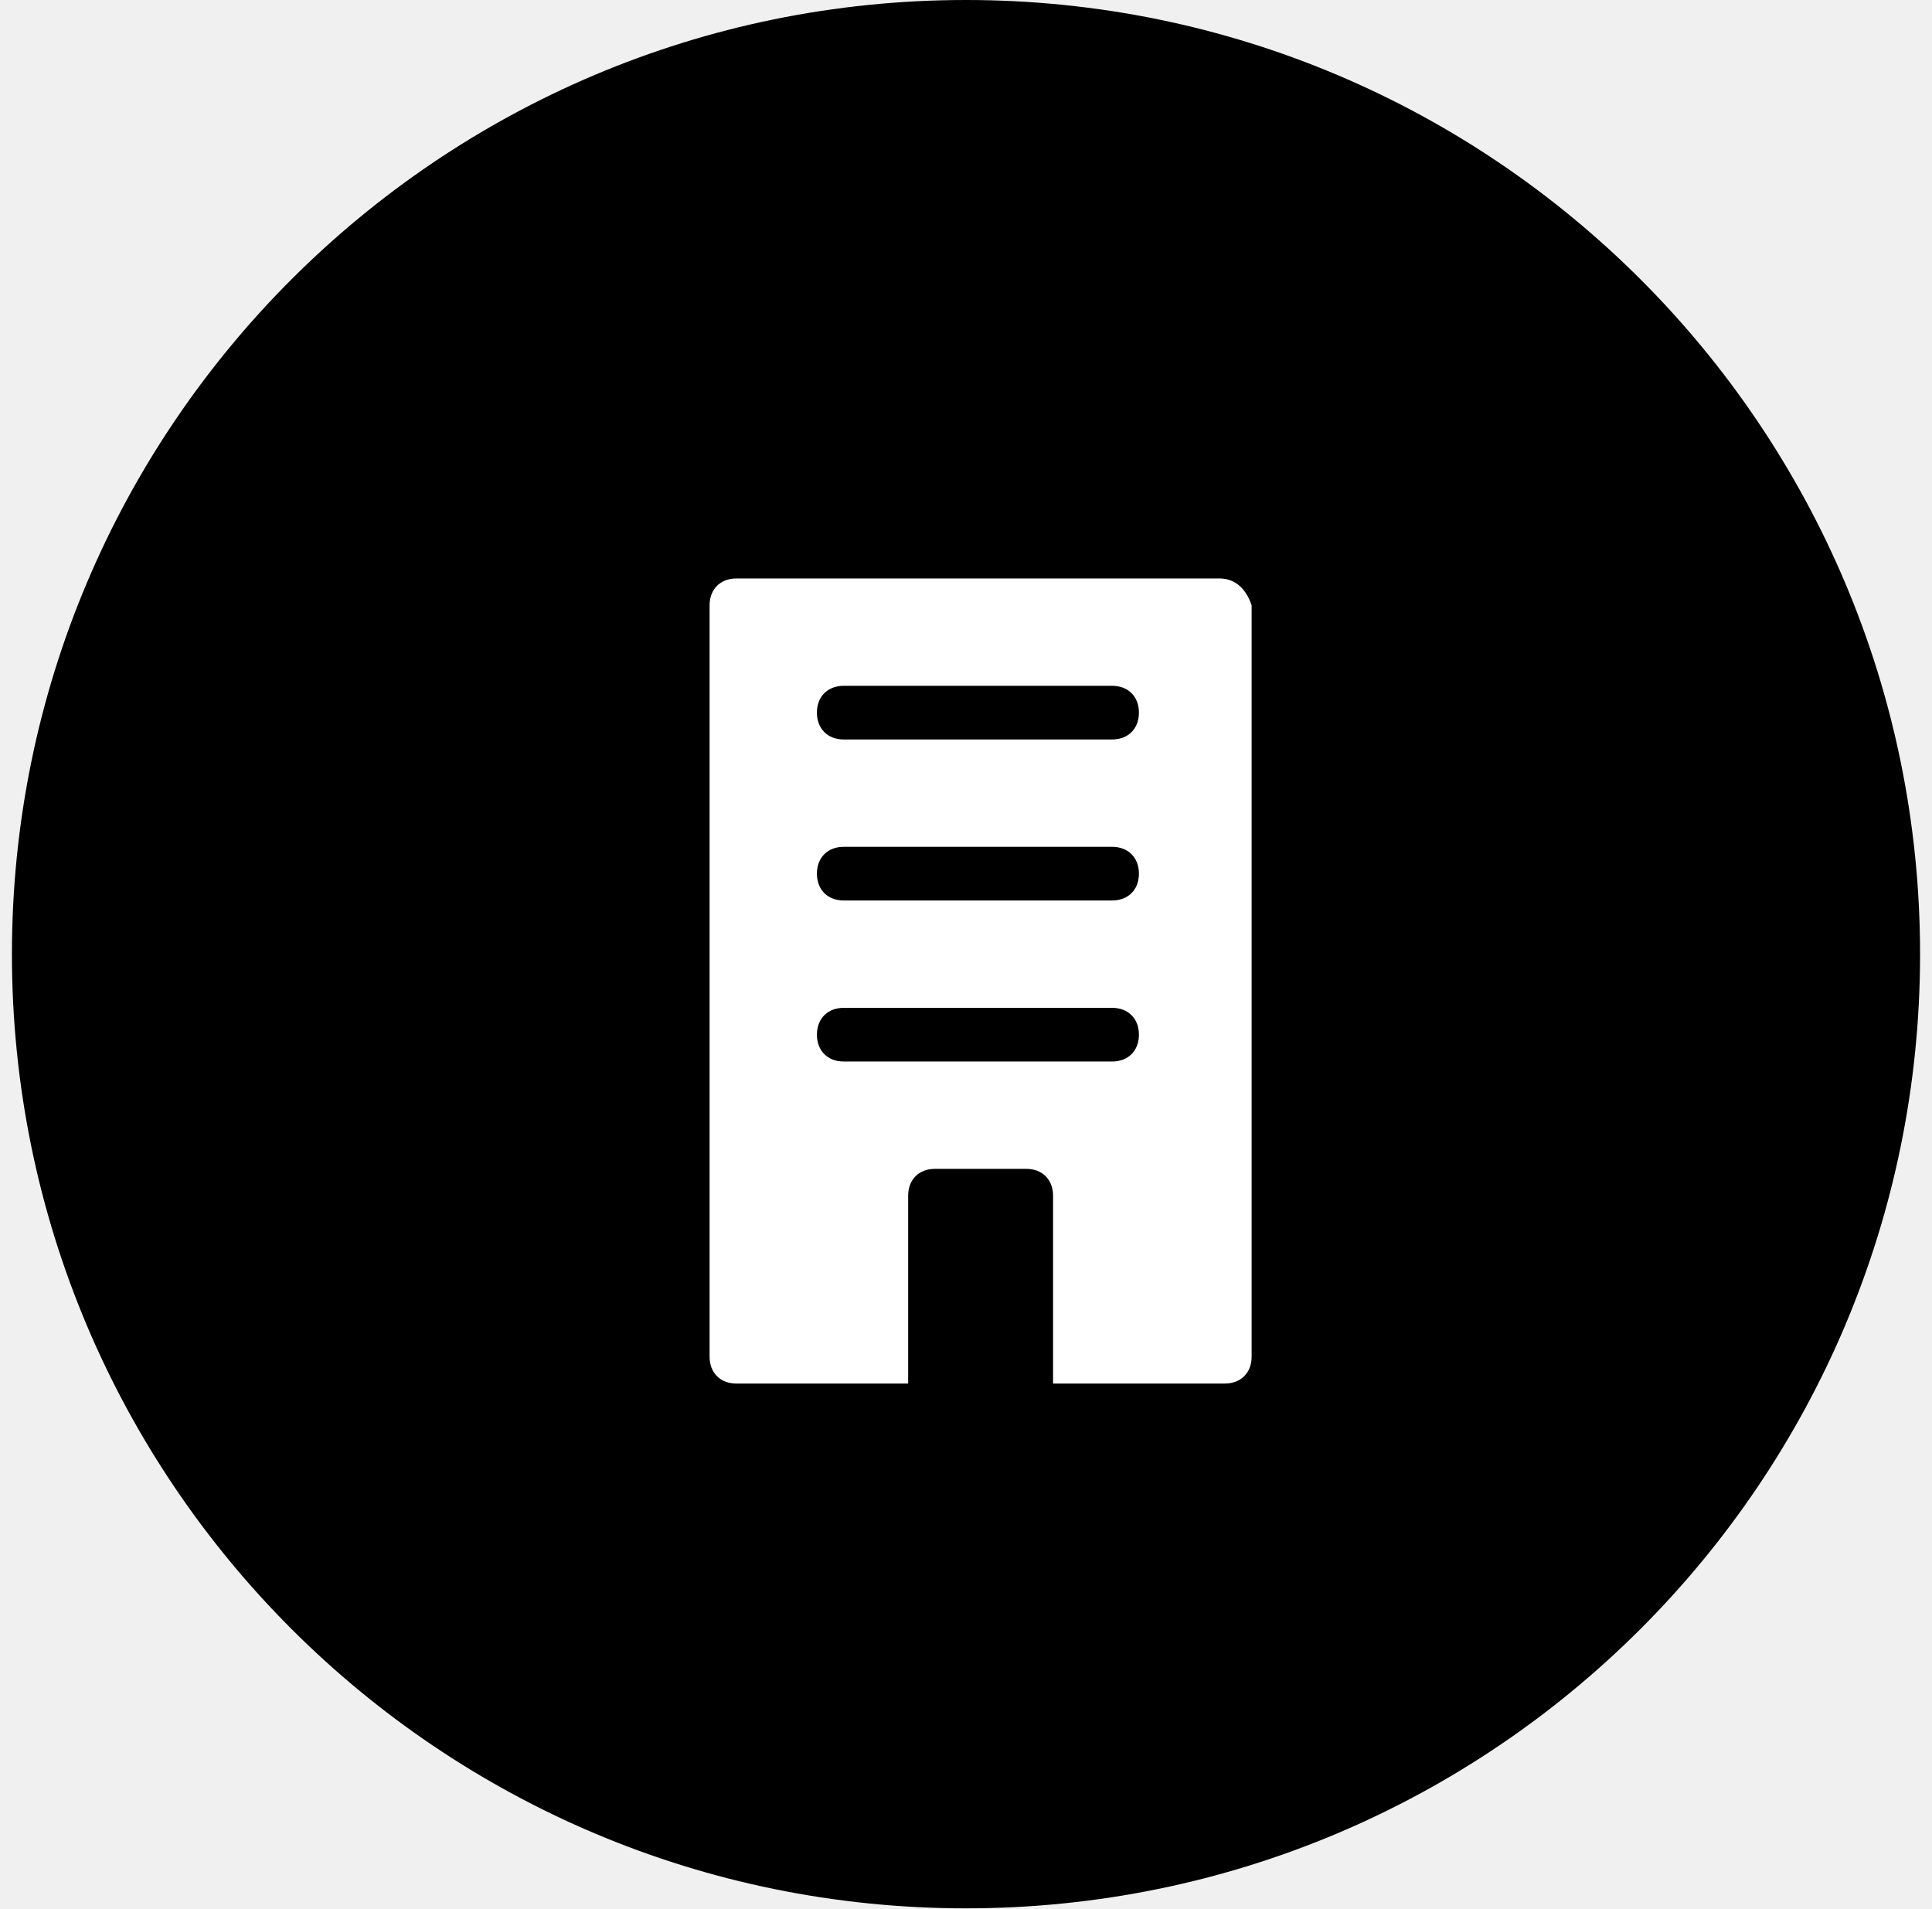
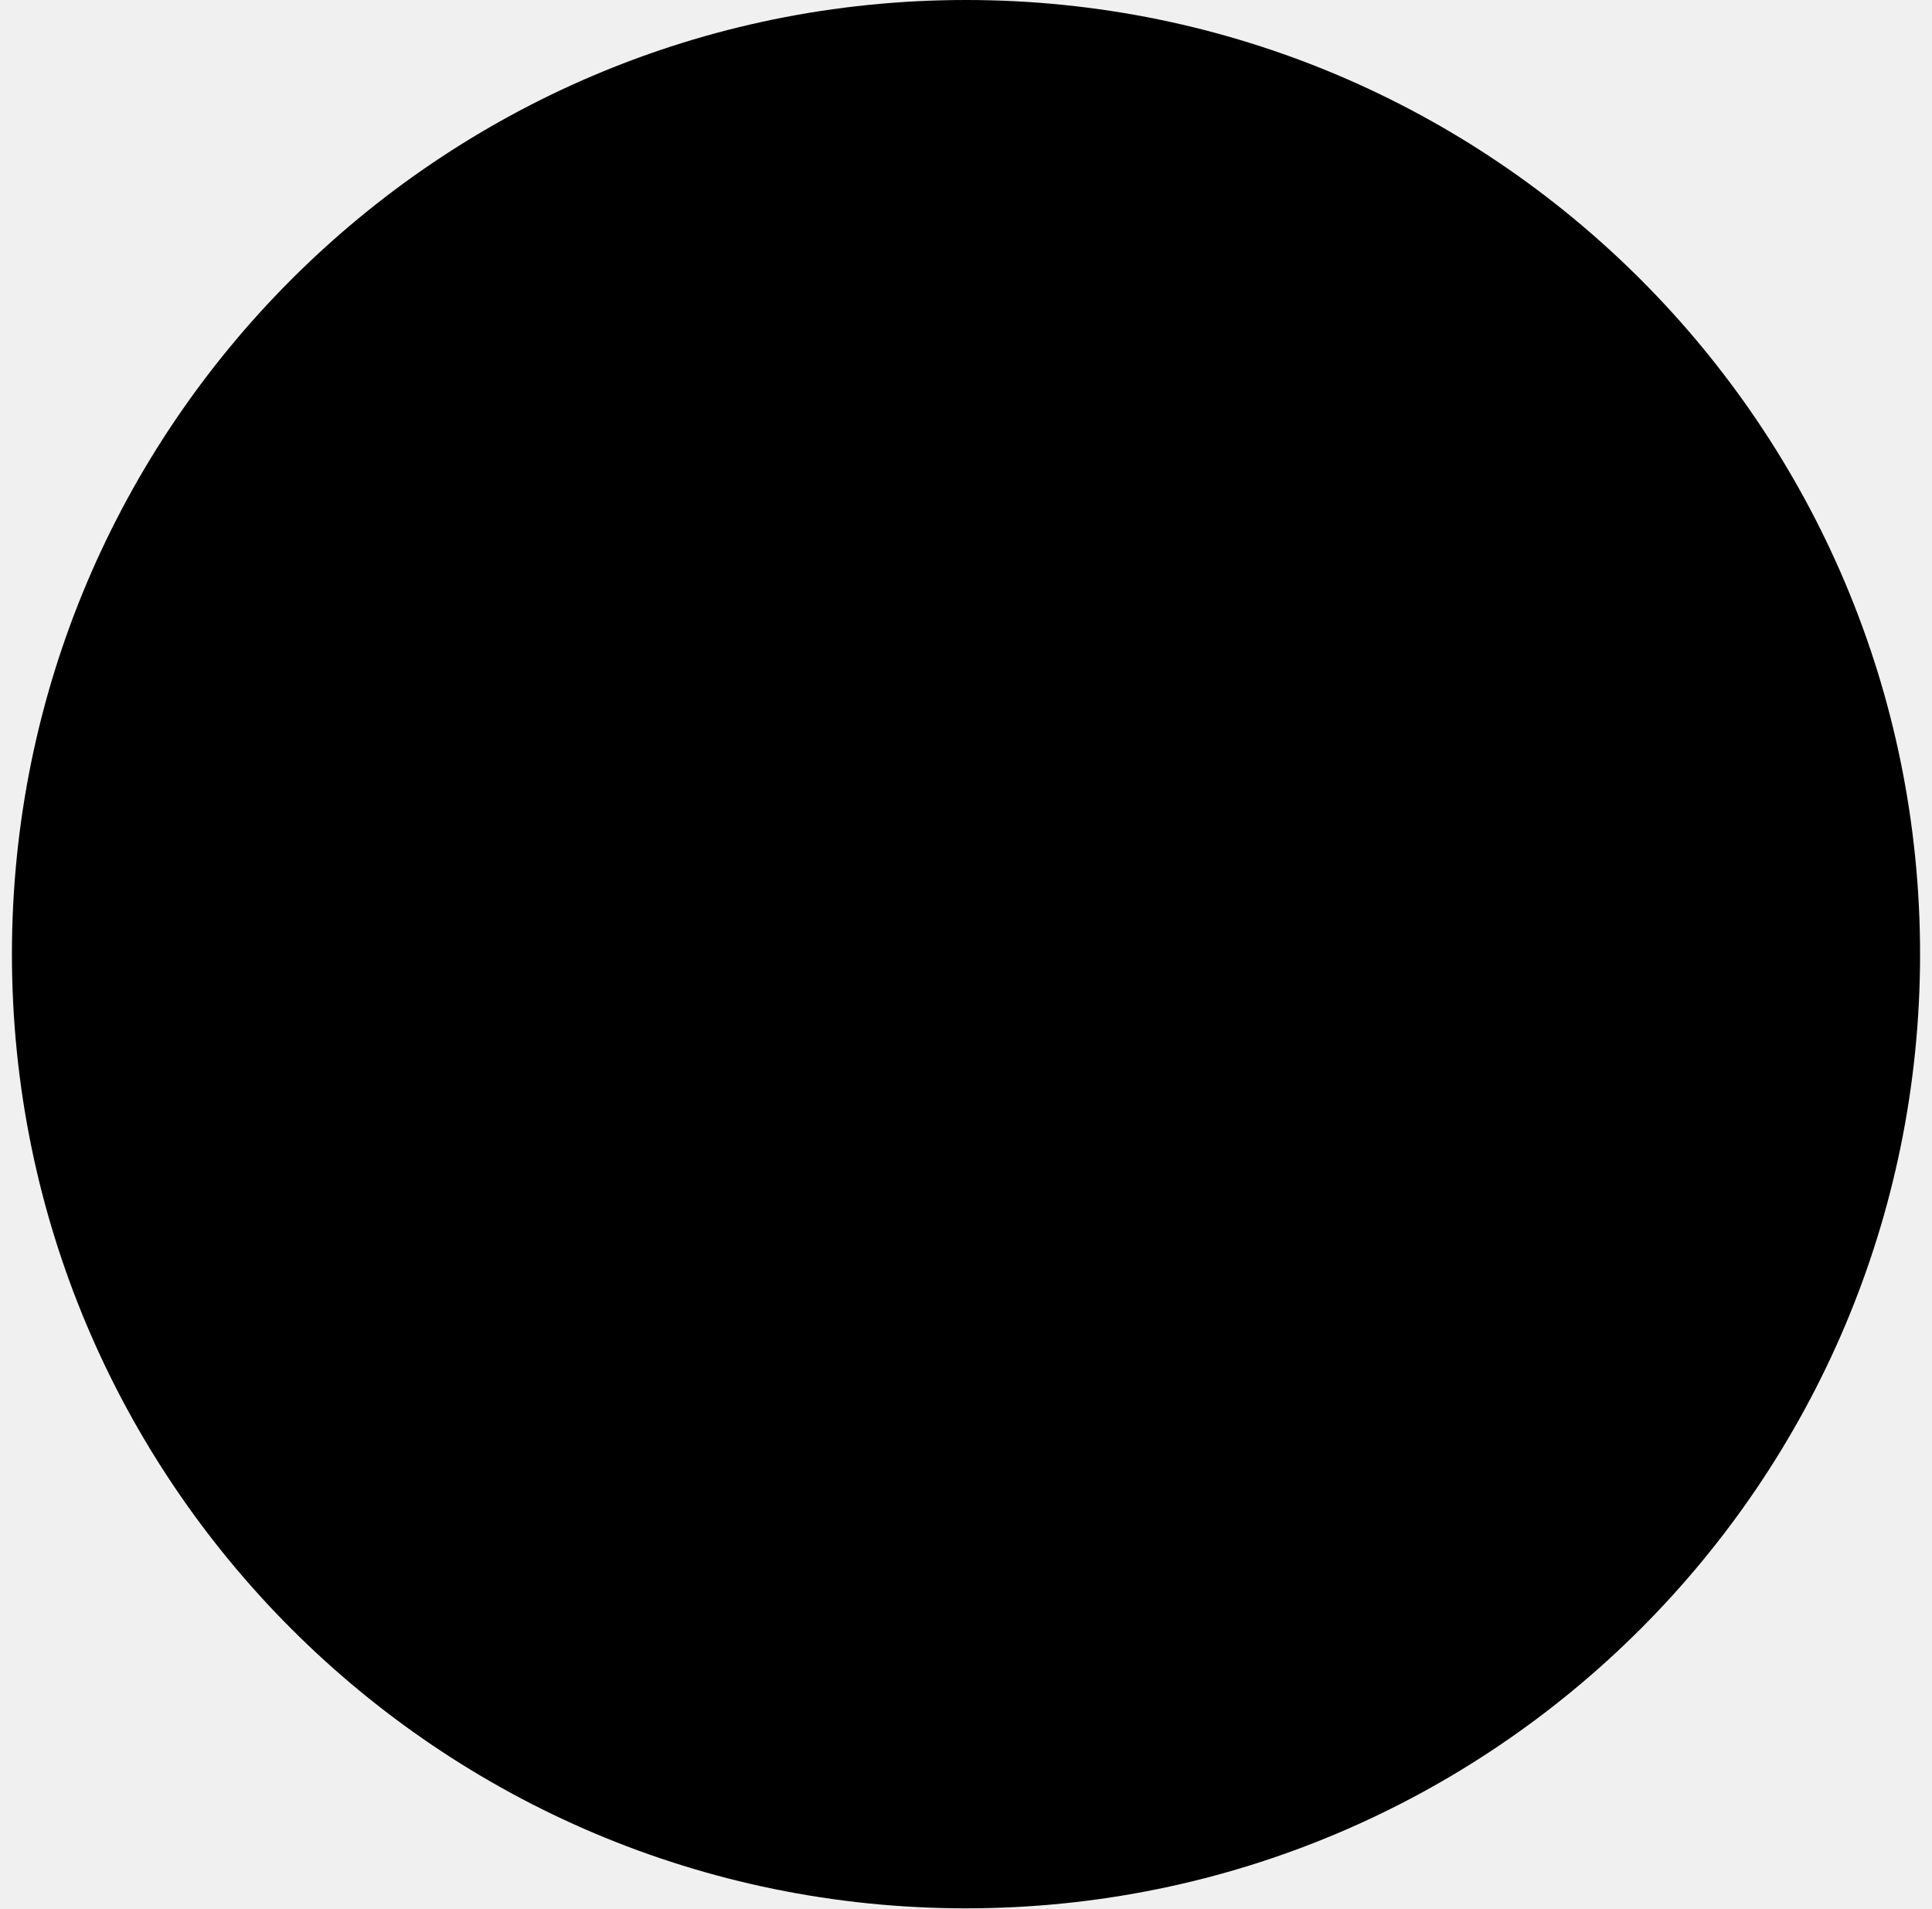
<svg xmlns="http://www.w3.org/2000/svg" viewBox="0 0 81 80">
  <rect x=".5" width="80" height="80" rx="40" />
-   <path d="M51.125 24.25h-20.25c-.675 0-1.125.45-1.125 1.125v31.5c0 .675.45 1.125 1.125 1.125h7.2v-7.875c0-.675.45-1.125 1.125-1.125h3.825c.675 0 1.125.45 1.125 1.125V58h7.2c.675 0 1.125-.45 1.125-1.125v-31.5c-.225-.675-.675-1.125-1.35-1.125zm-4.5 20.25h-11.25c-.675 0-1.125-.45-1.125-1.125s.45-1.125 1.125-1.125h11.25c.675 0 1.125.45 1.125 1.125S47.3 44.5 46.625 44.5zm0-6.75h-11.25c-.675 0-1.125-.45-1.125-1.125s.45-1.125 1.125-1.125h11.25c.675 0 1.125.45 1.125 1.125s-.45 1.125-1.125 1.125zm0-6.75h-11.25c-.675 0-1.125-.45-1.125-1.125s.45-1.125 1.125-1.125h11.25c.675 0 1.125.45 1.125 1.125S47.3 31 46.625 31z" fill="#fff" />
+   <path d="M51.125 24.25h-20.25c-.675 0-1.125.45-1.125 1.125v31.5c0 .675.45 1.125 1.125 1.125h7.2v-7.875c0-.675.45-1.125 1.125-1.125h3.825c.675 0 1.125.45 1.125 1.125V58h7.2c.675 0 1.125-.45 1.125-1.125v-31.5c-.225-.675-.675-1.125-1.35-1.125zm-4.5 20.25h-11.25c-.675 0-1.125-.45-1.125-1.125s.45-1.125 1.125-1.125h11.25c.675 0 1.125.45 1.125 1.125S47.3 44.5 46.625 44.5zm0-6.75h-11.25c-.675 0-1.125-.45-1.125-1.125s.45-1.125 1.125-1.125h11.25c.675 0 1.125.45 1.125 1.125s-.45 1.125-1.125 1.125zm0-6.75h-11.25c-.675 0-1.125-.45-1.125-1.125s.45-1.125 1.125-1.125h11.25c.675 0 1.125.45 1.125 1.125S47.3 31 46.625 31z" />
</svg>
